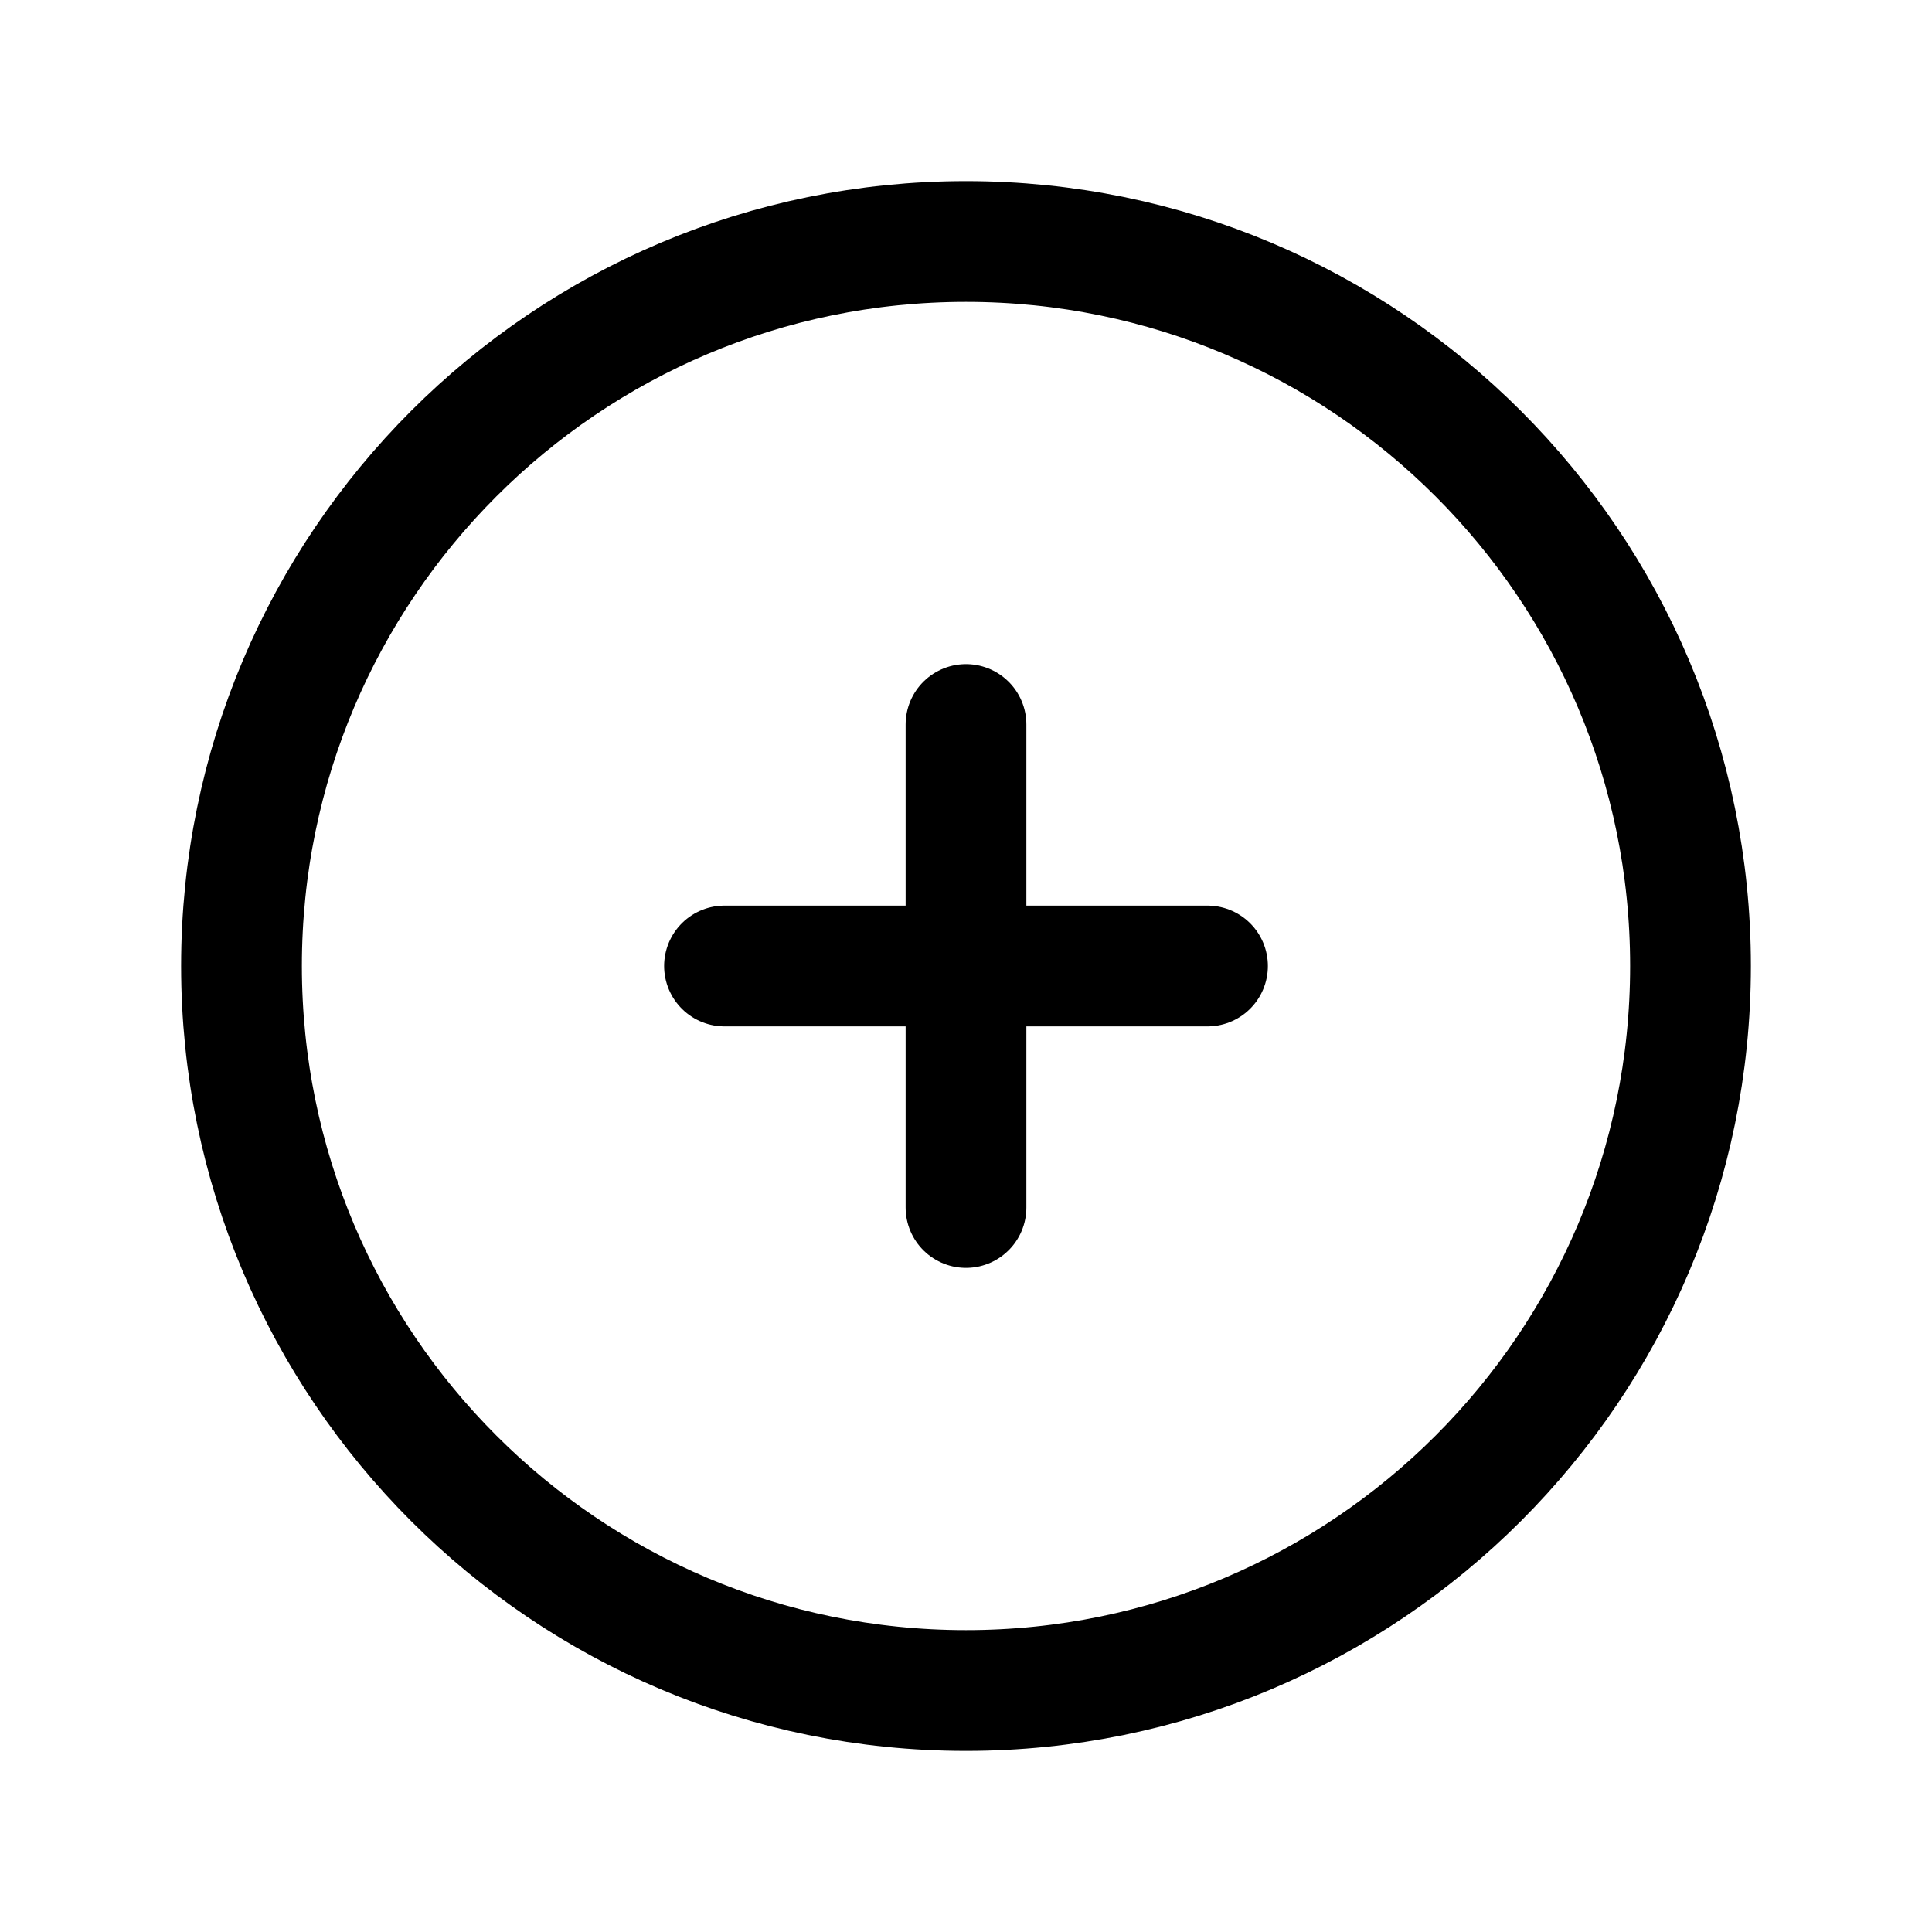
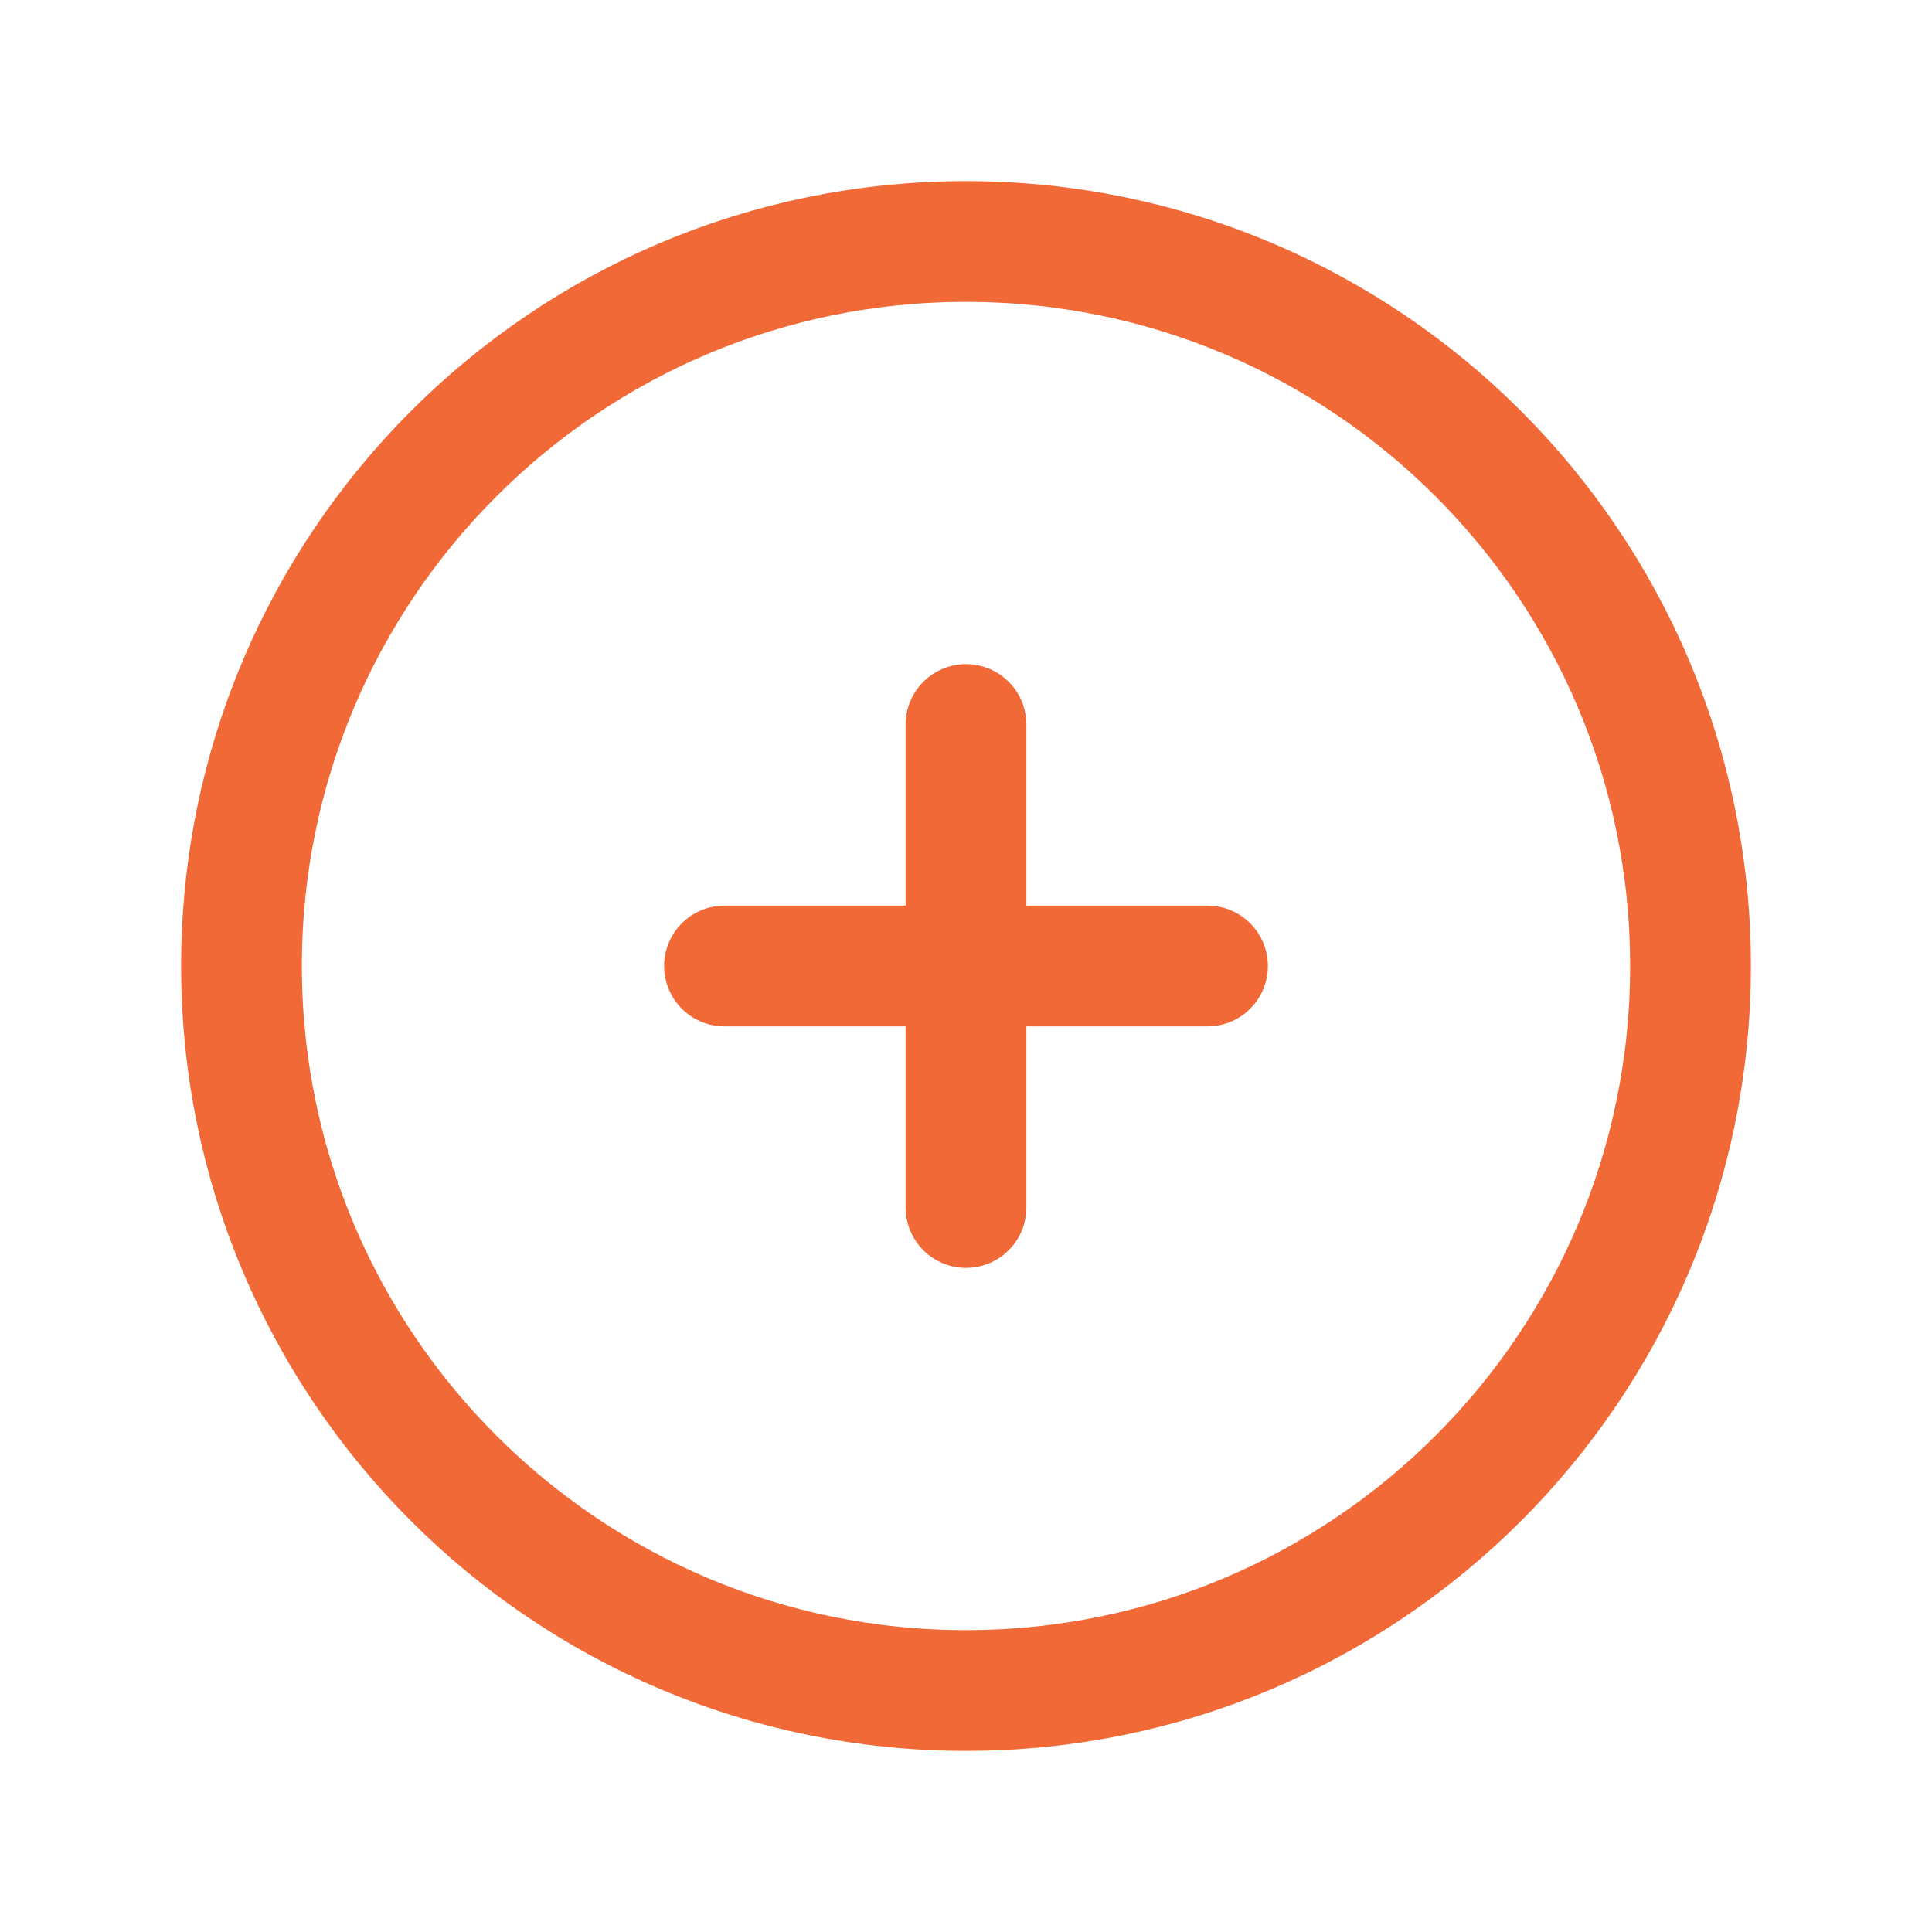
- <svg xmlns="http://www.w3.org/2000/svg" fill="none" viewBox="0 0 24 24" stroke-width="1.5" stroke="currentColor" class="w-6 h-6">
+ <svg xmlns="http://www.w3.org/2000/svg" fill="none" viewBox="0 0 24 24" stroke-width="1.5" color="#F26938" stroke="currentColor" class="w-6 h-6">
  <path stroke-linecap="round" stroke-linejoin="round" d="M12 9v6m3-3H9m12 0a9 9 0 11-18 0 9 9 0 0118 0z" />
</svg>
